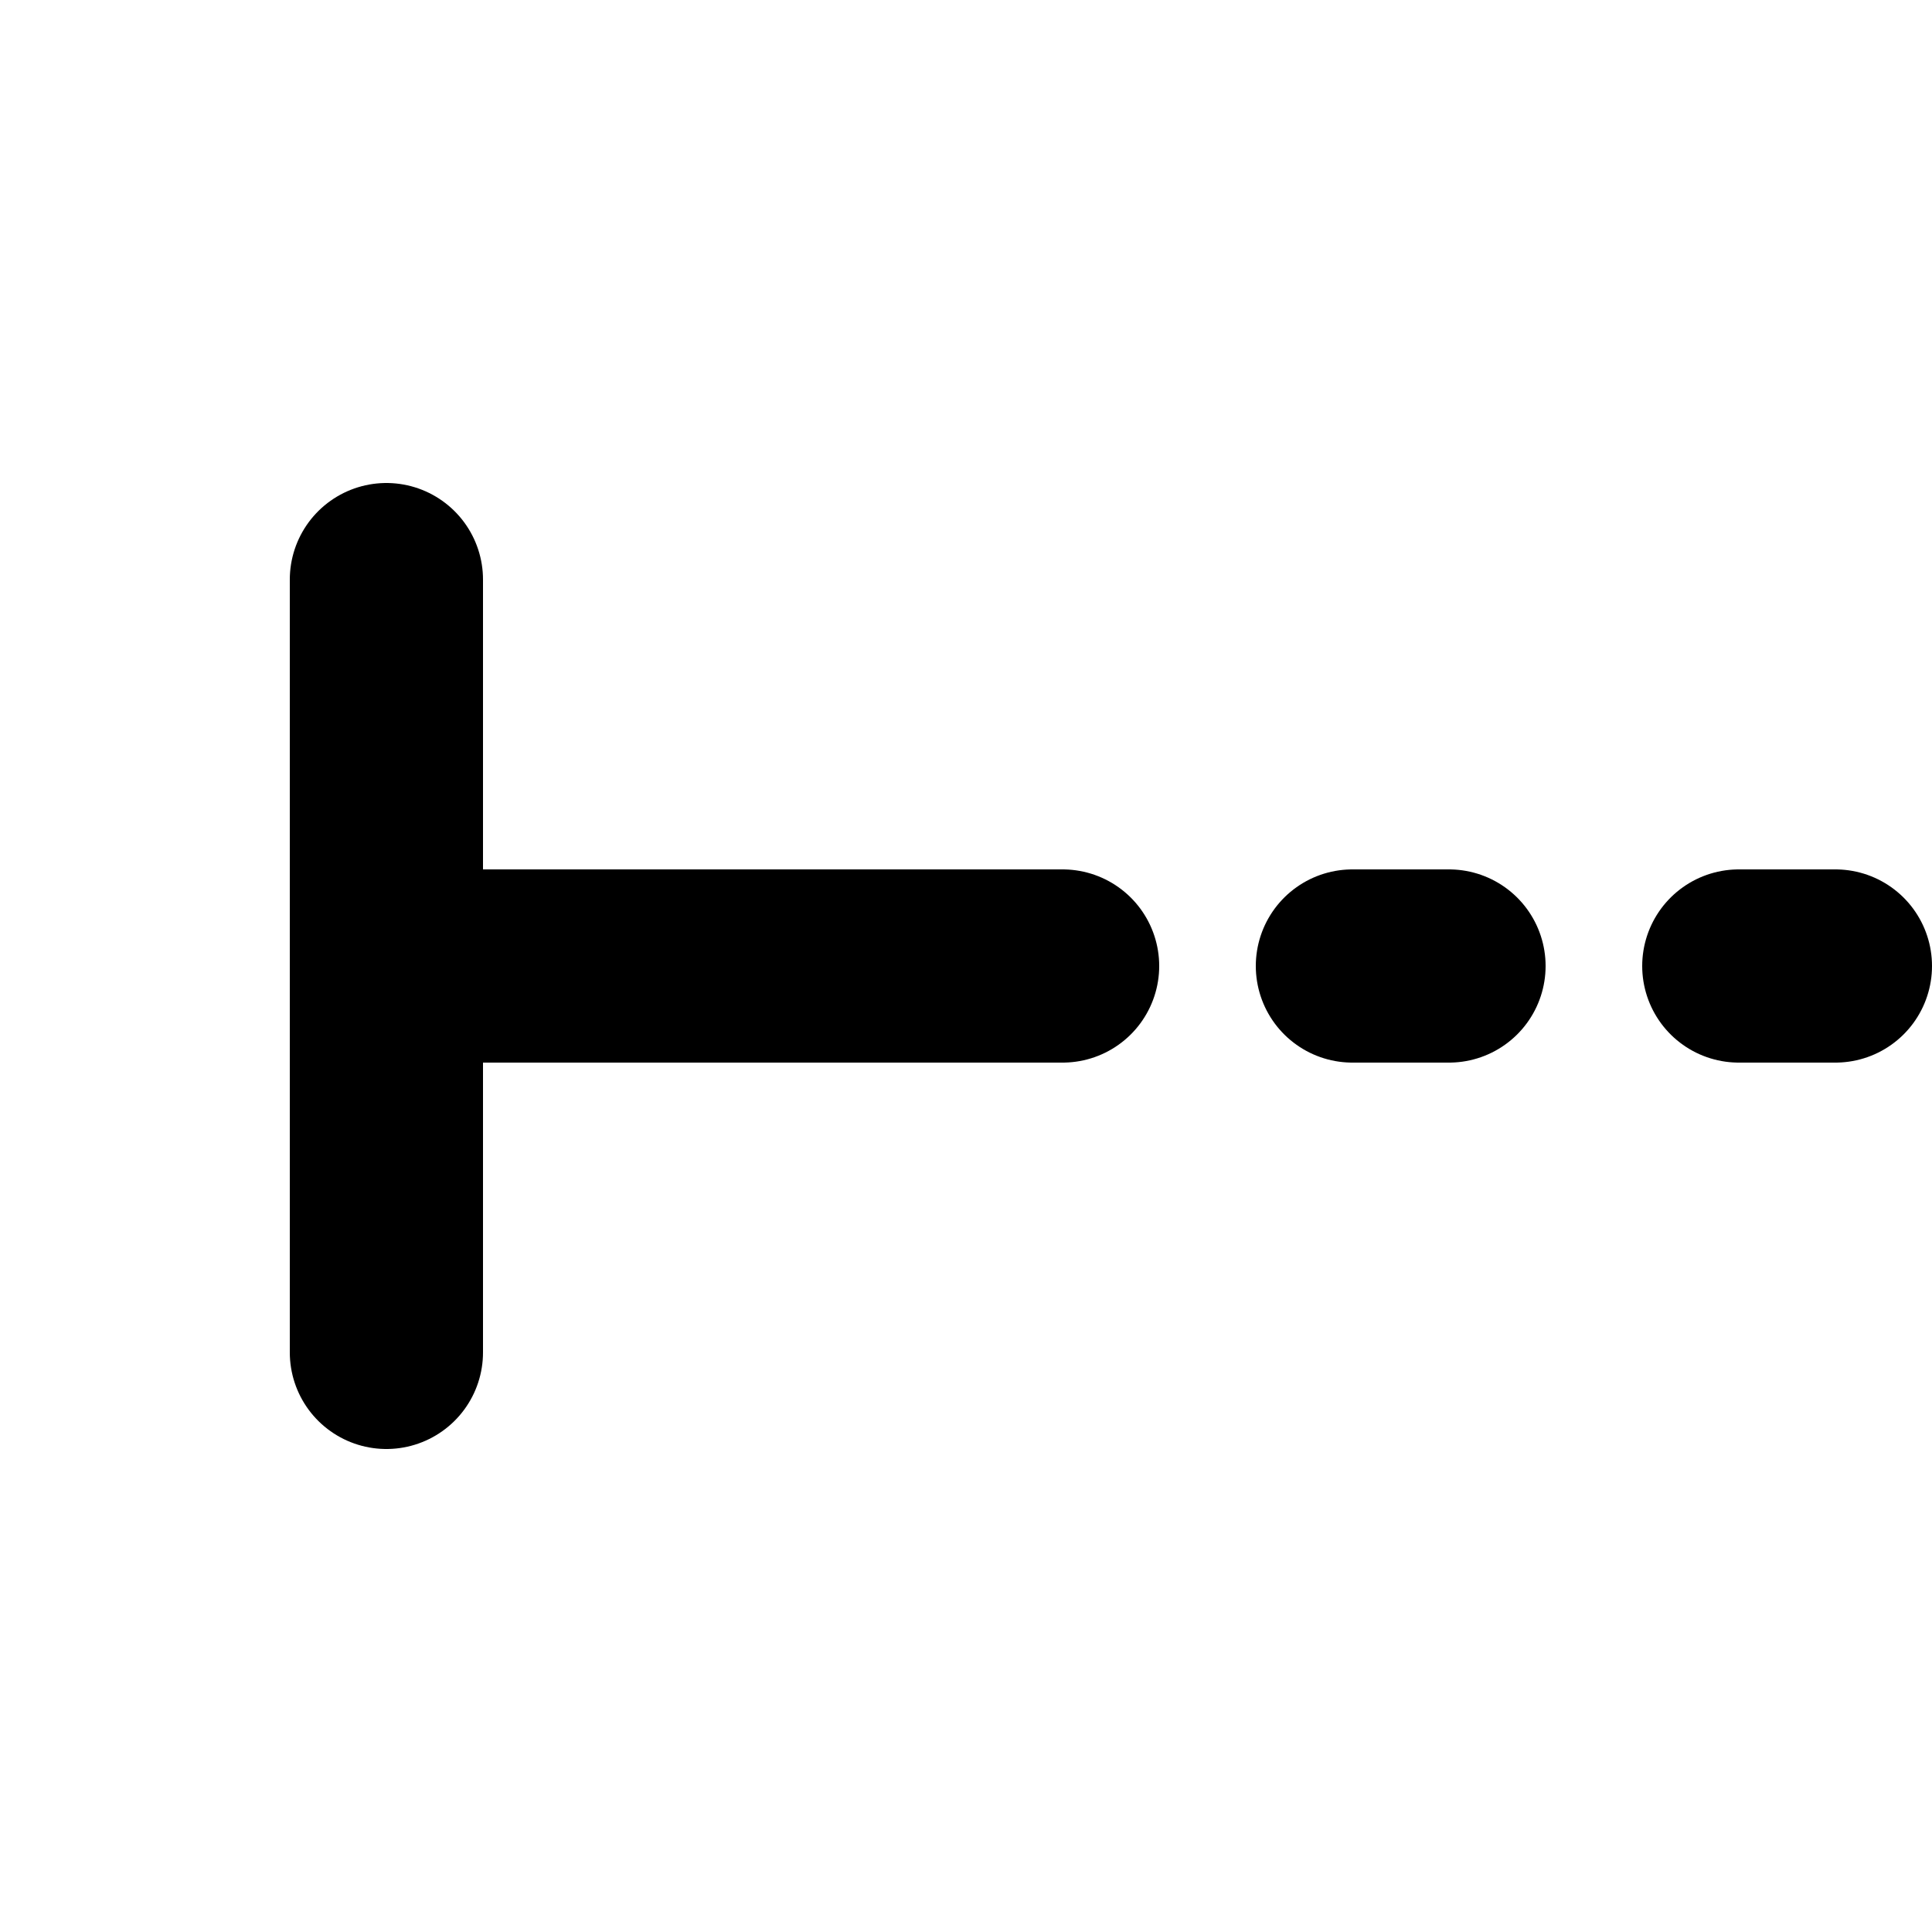
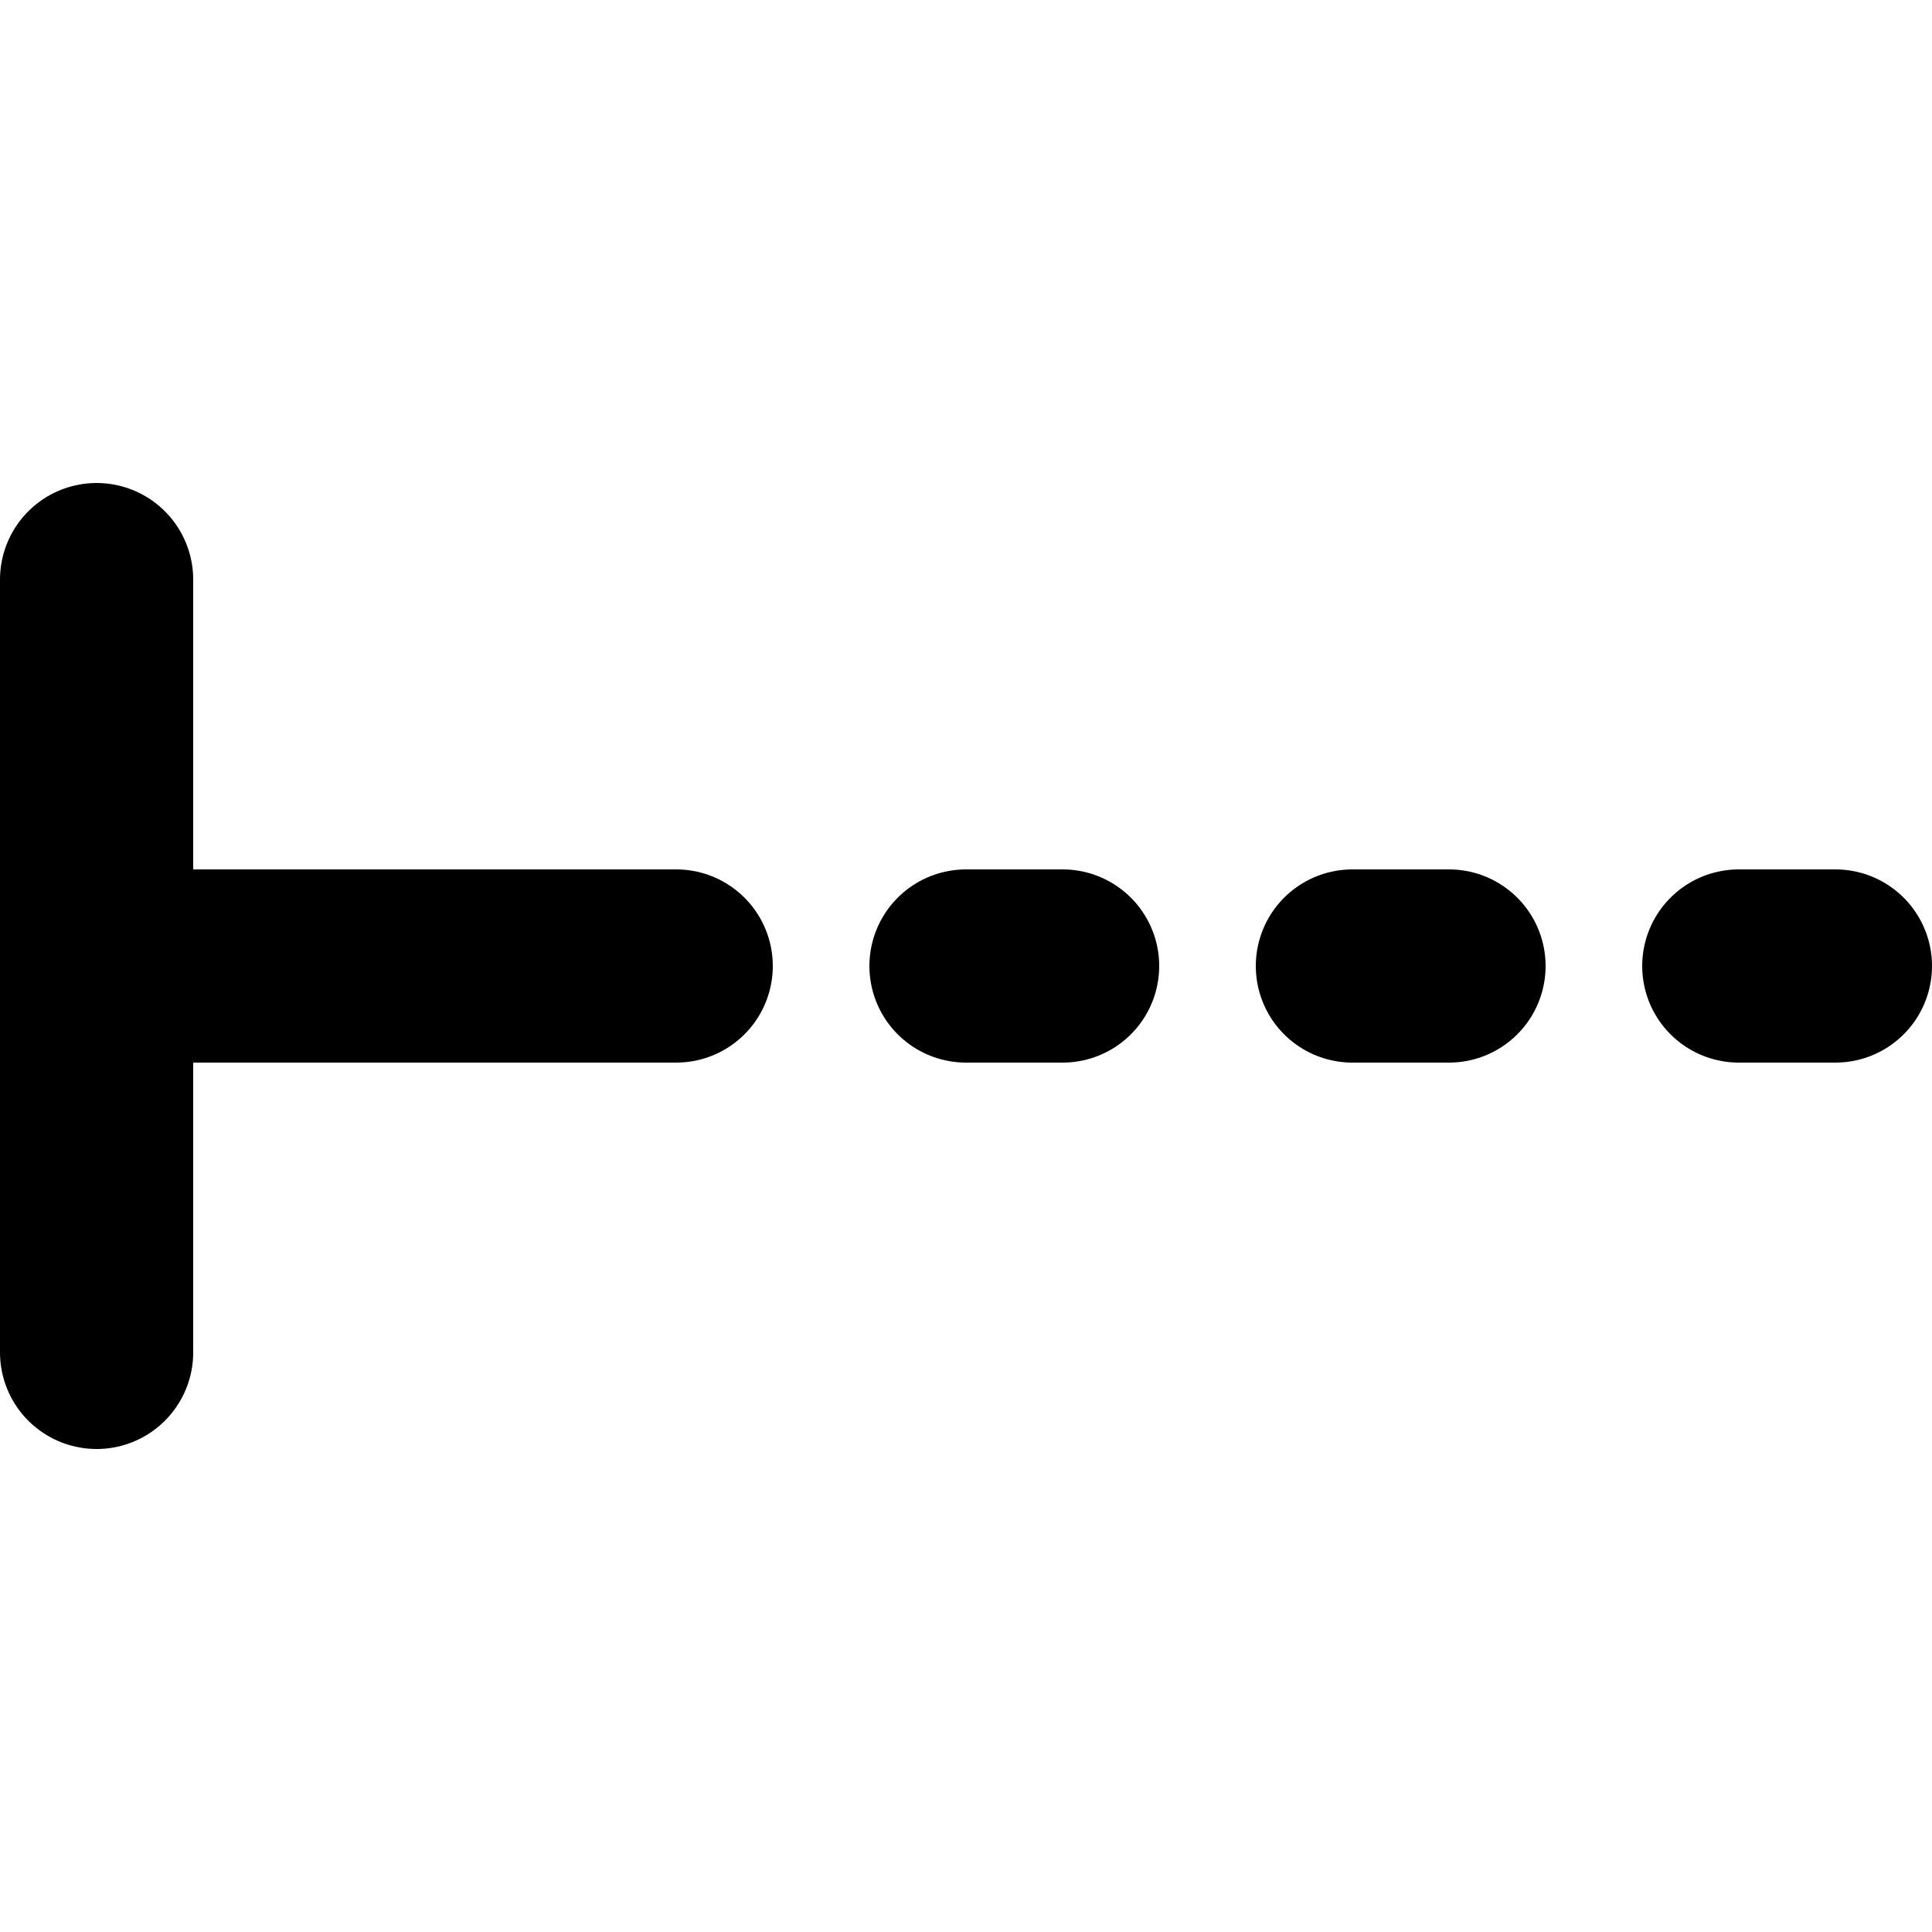
<svg xmlns="http://www.w3.org/2000/svg" viewBox="0 0 100 100">
-   <line stroke="currentColor" stroke-width="10" stroke-linecap="round" x1="20" y1="30" x2="20" y2="70" />
-   <line stroke="currentColor" stroke-width="10" stroke-linecap="round" stroke-dasharray="35 15 5 15 5" x1="20" y1="50" x2="100" y2="50" />
+   <line stroke="currentColor" stroke-width="10" stroke-linecap="round" x1="5" y1="30" x2="5" y2="70" />
+   <line stroke="currentColor" stroke-width="10" stroke-linecap="round" stroke-dasharray="30 15 5 15 5 15 5" x1="5" y1="50" x2="95" y2="50" />
</svg>
